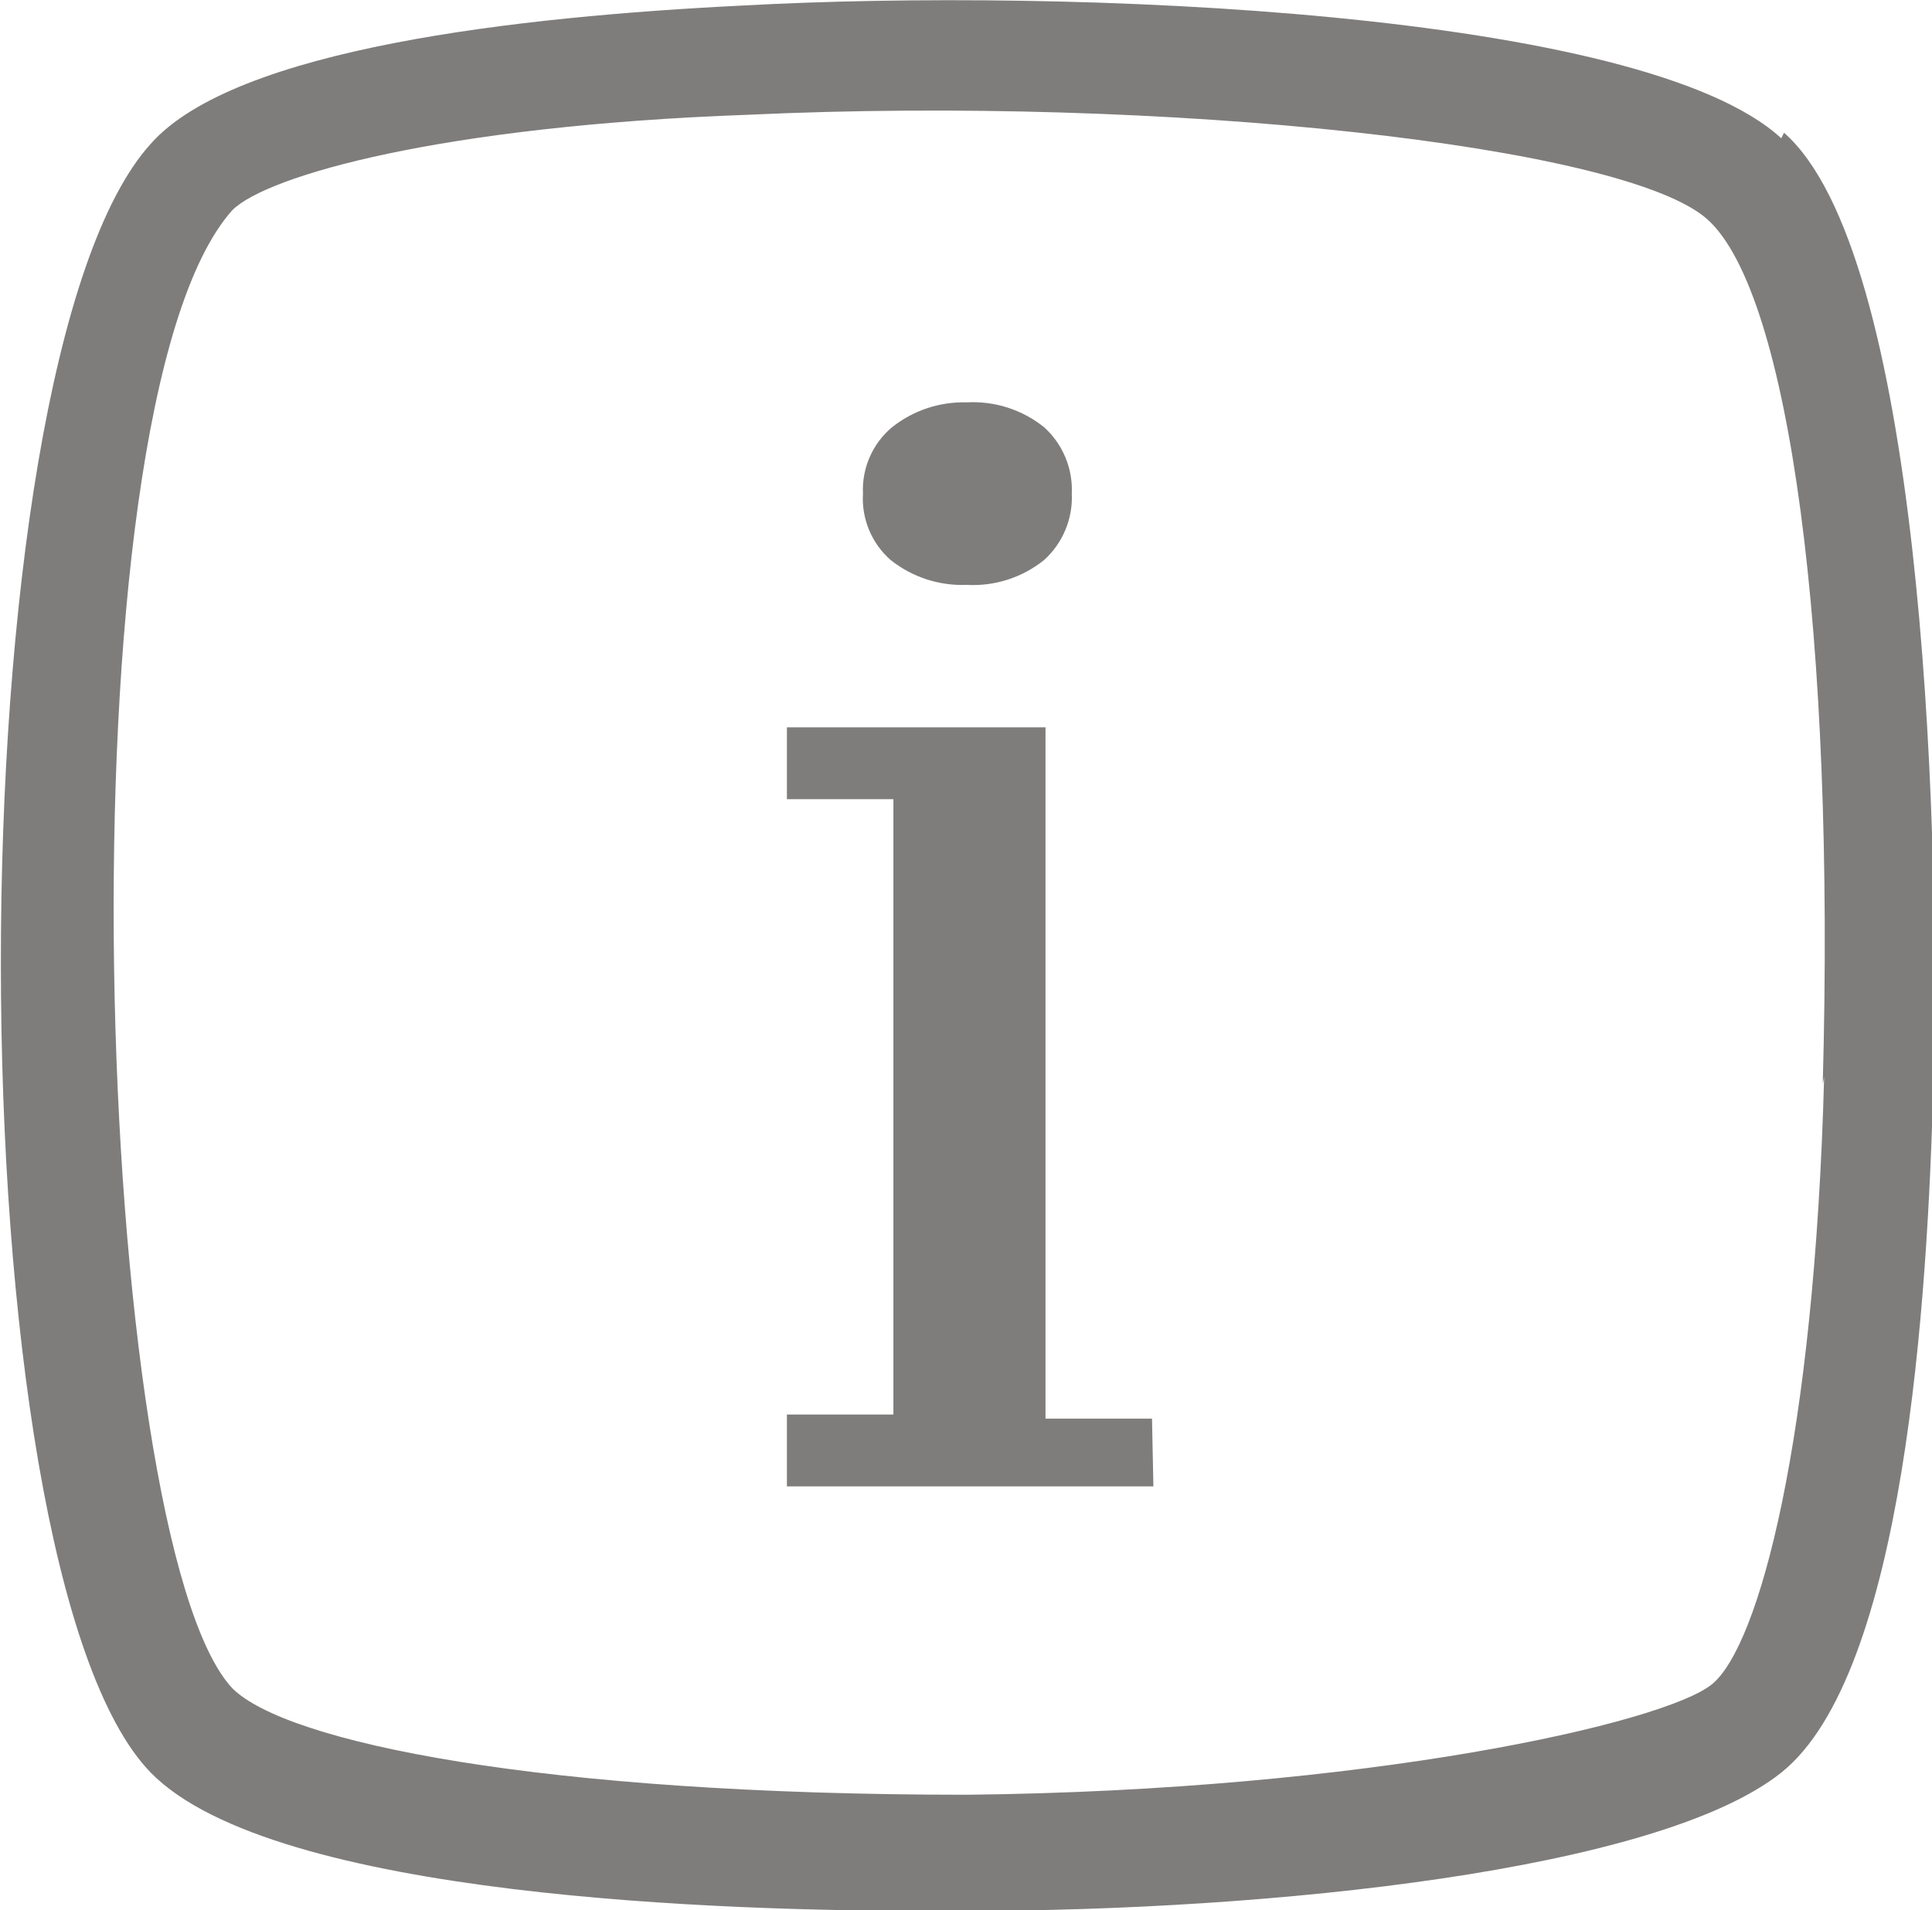
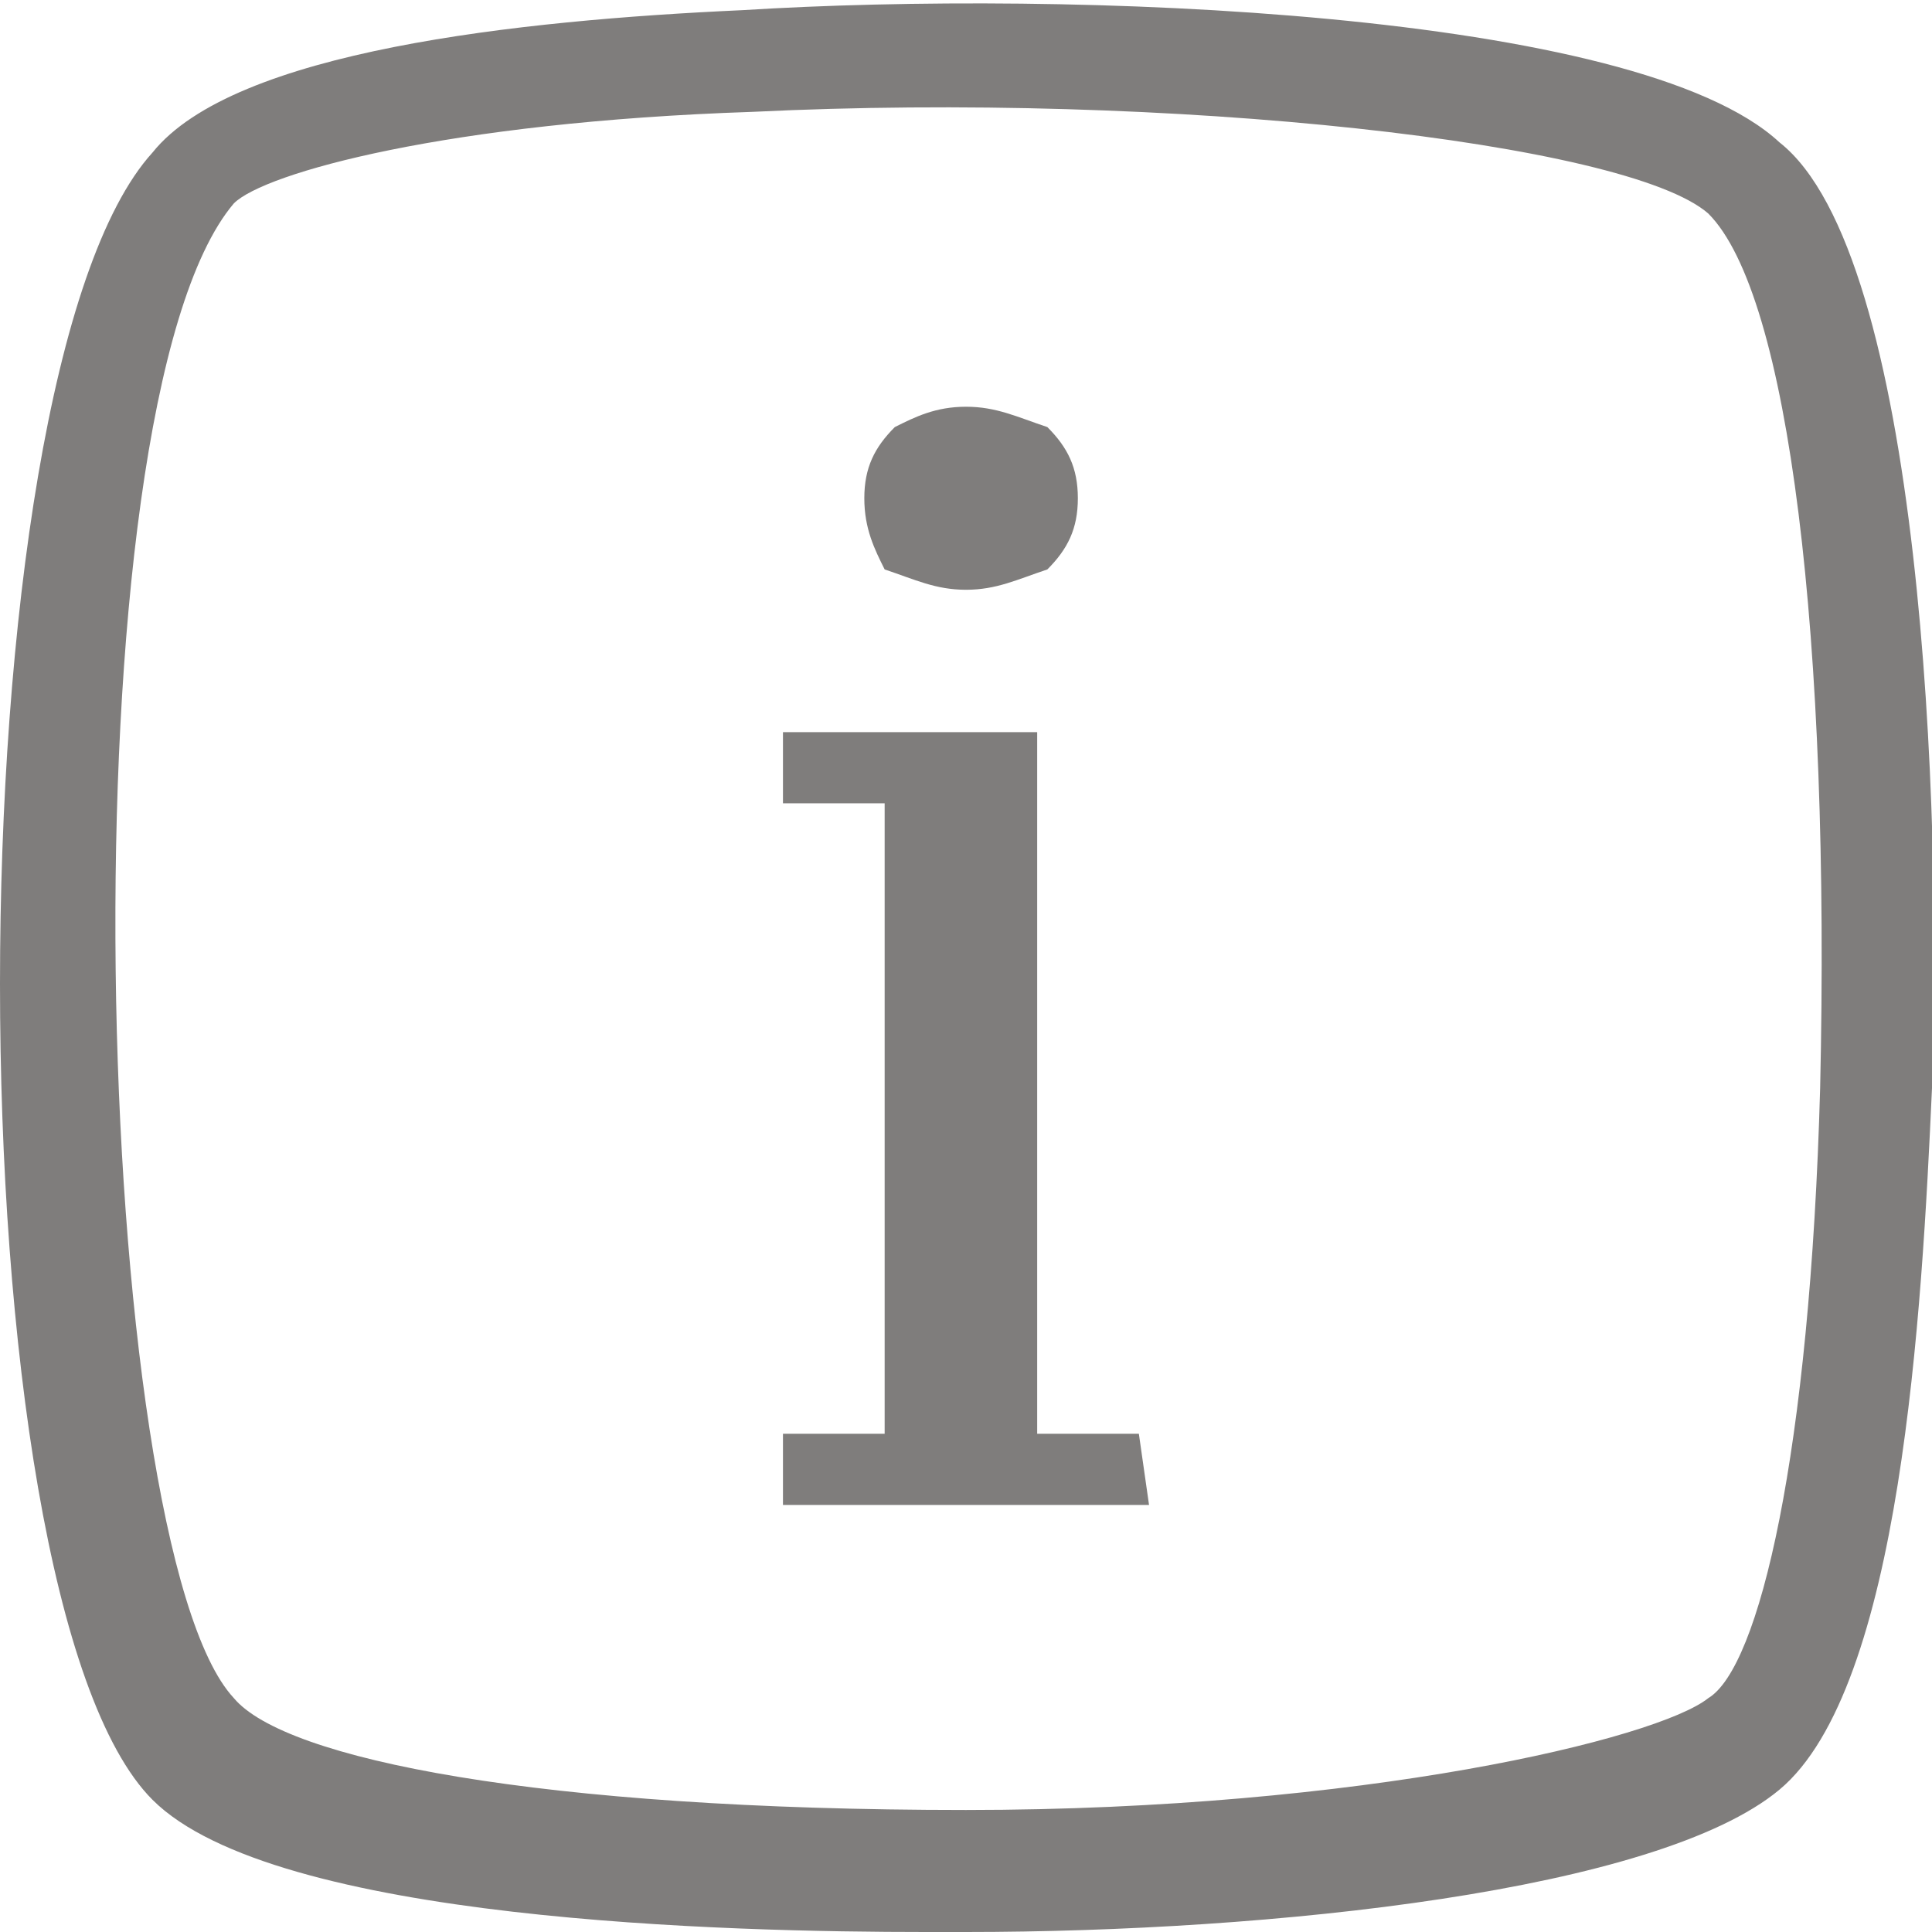
- <svg xmlns="http://www.w3.org/2000/svg" viewBox="0 0 13.97 13.81">
-   <path d="M12.89,1.09C11.89.17,7.75,0,5.38.13c-1.62.08-3.67.31-4.28,1-1.45,1.6-1.44,10.3,0,11.78.89.91,4.21,1,5.6,1H7c2.19,0,5-.29,5.89-1s1.06-3.42,1.1-5c.05-2-.1-6-1.08-6.86m.29,6.83c-.07,2.62-.47,4.11-.81,4.39s-2.49.77-5.39.8c-3.09,0-4.92-.38-5.31-.77-1-1.07-1.28-9.26,0-10.69C1.94,1.36,3.2,1,5.42.92c3-.14,6.35.22,6.94.76s.92,3,.83,6.25" transform="translate(-0.01 -0.09)" style="fill:#7f7d7c" />
-   <path d="M8.35,10.84H5.7v-.52h.77V5.87H5.7V5.35H7.57v5h.77ZM6.25,3.66a.59.59,0,0,1,.21-.48A.83.83,0,0,1,7,3a.82.82,0,0,1,.56.18.61.61,0,0,1,.2.48.61.61,0,0,1-.2.48A.82.82,0,0,1,7,4.32a.83.83,0,0,1-.55-.18A.59.59,0,0,1,6.25,3.66Z" transform="translate(-0.01 -0.09)" style="fill:#7f7d7c" />
+ <svg xmlns="http://www.w3.org/2000/svg" version="1.1" id="Слой_1" x="0px" y="0px" viewBox="0 0 19 19" style="enable-background:new 0 0 19 19;" xml:space="preserve">
+   <style type="text/css">
+ 	.st0{fill:#7F7D7C;}
+ </style>
+   <path class="st0" d="M17.5,1.4c-1.4-1.3-7-1.5-10.2-1.3c-2.2,0.1-5,0.4-5.8,1.4c-2,2.2-2,14.2,0,16.2C2.7,18.9,7.2,19,9.1,19h0.4  c3,0,6.8-0.4,8-1.4c1.2-1,1.4-4.7,1.5-6.9C19.1,8,18.9,2.5,17.5,1.4 M17.9,10.7c-0.1,3.6-0.6,5.7-1.1,6c-0.5,0.4-3.4,1.1-7.3,1.1  c-4.2,0-6.7-0.5-7.2-1.1c-1.4-1.5-1.7-12.7,0-14.7c0.3-0.3,2.1-0.8,5.1-0.9c4.1-0.2,8.6,0.3,9.4,1C17.6,2.9,18,6.3,17.9,10.7" />
+   <path class="st0" d="M11.3,14.8H7.7v-0.7h1V7.9h-1V7.2h2.5v6.9h1L11.3,14.8z M8.5,4.9c0-0.3,0.1-0.5,0.3-0.7C9,4.1,9.2,4,9.5,4  c0.3,0,0.5,0.1,0.8,0.2c0.2,0.2,0.3,0.4,0.3,0.7c0,0.3-0.1,0.5-0.3,0.7C10,5.7,9.8,5.8,9.5,5.8C9.2,5.8,9,5.7,8.7,5.6  C8.6,5.4,8.5,5.2,8.5,4.9z" />
</svg>
